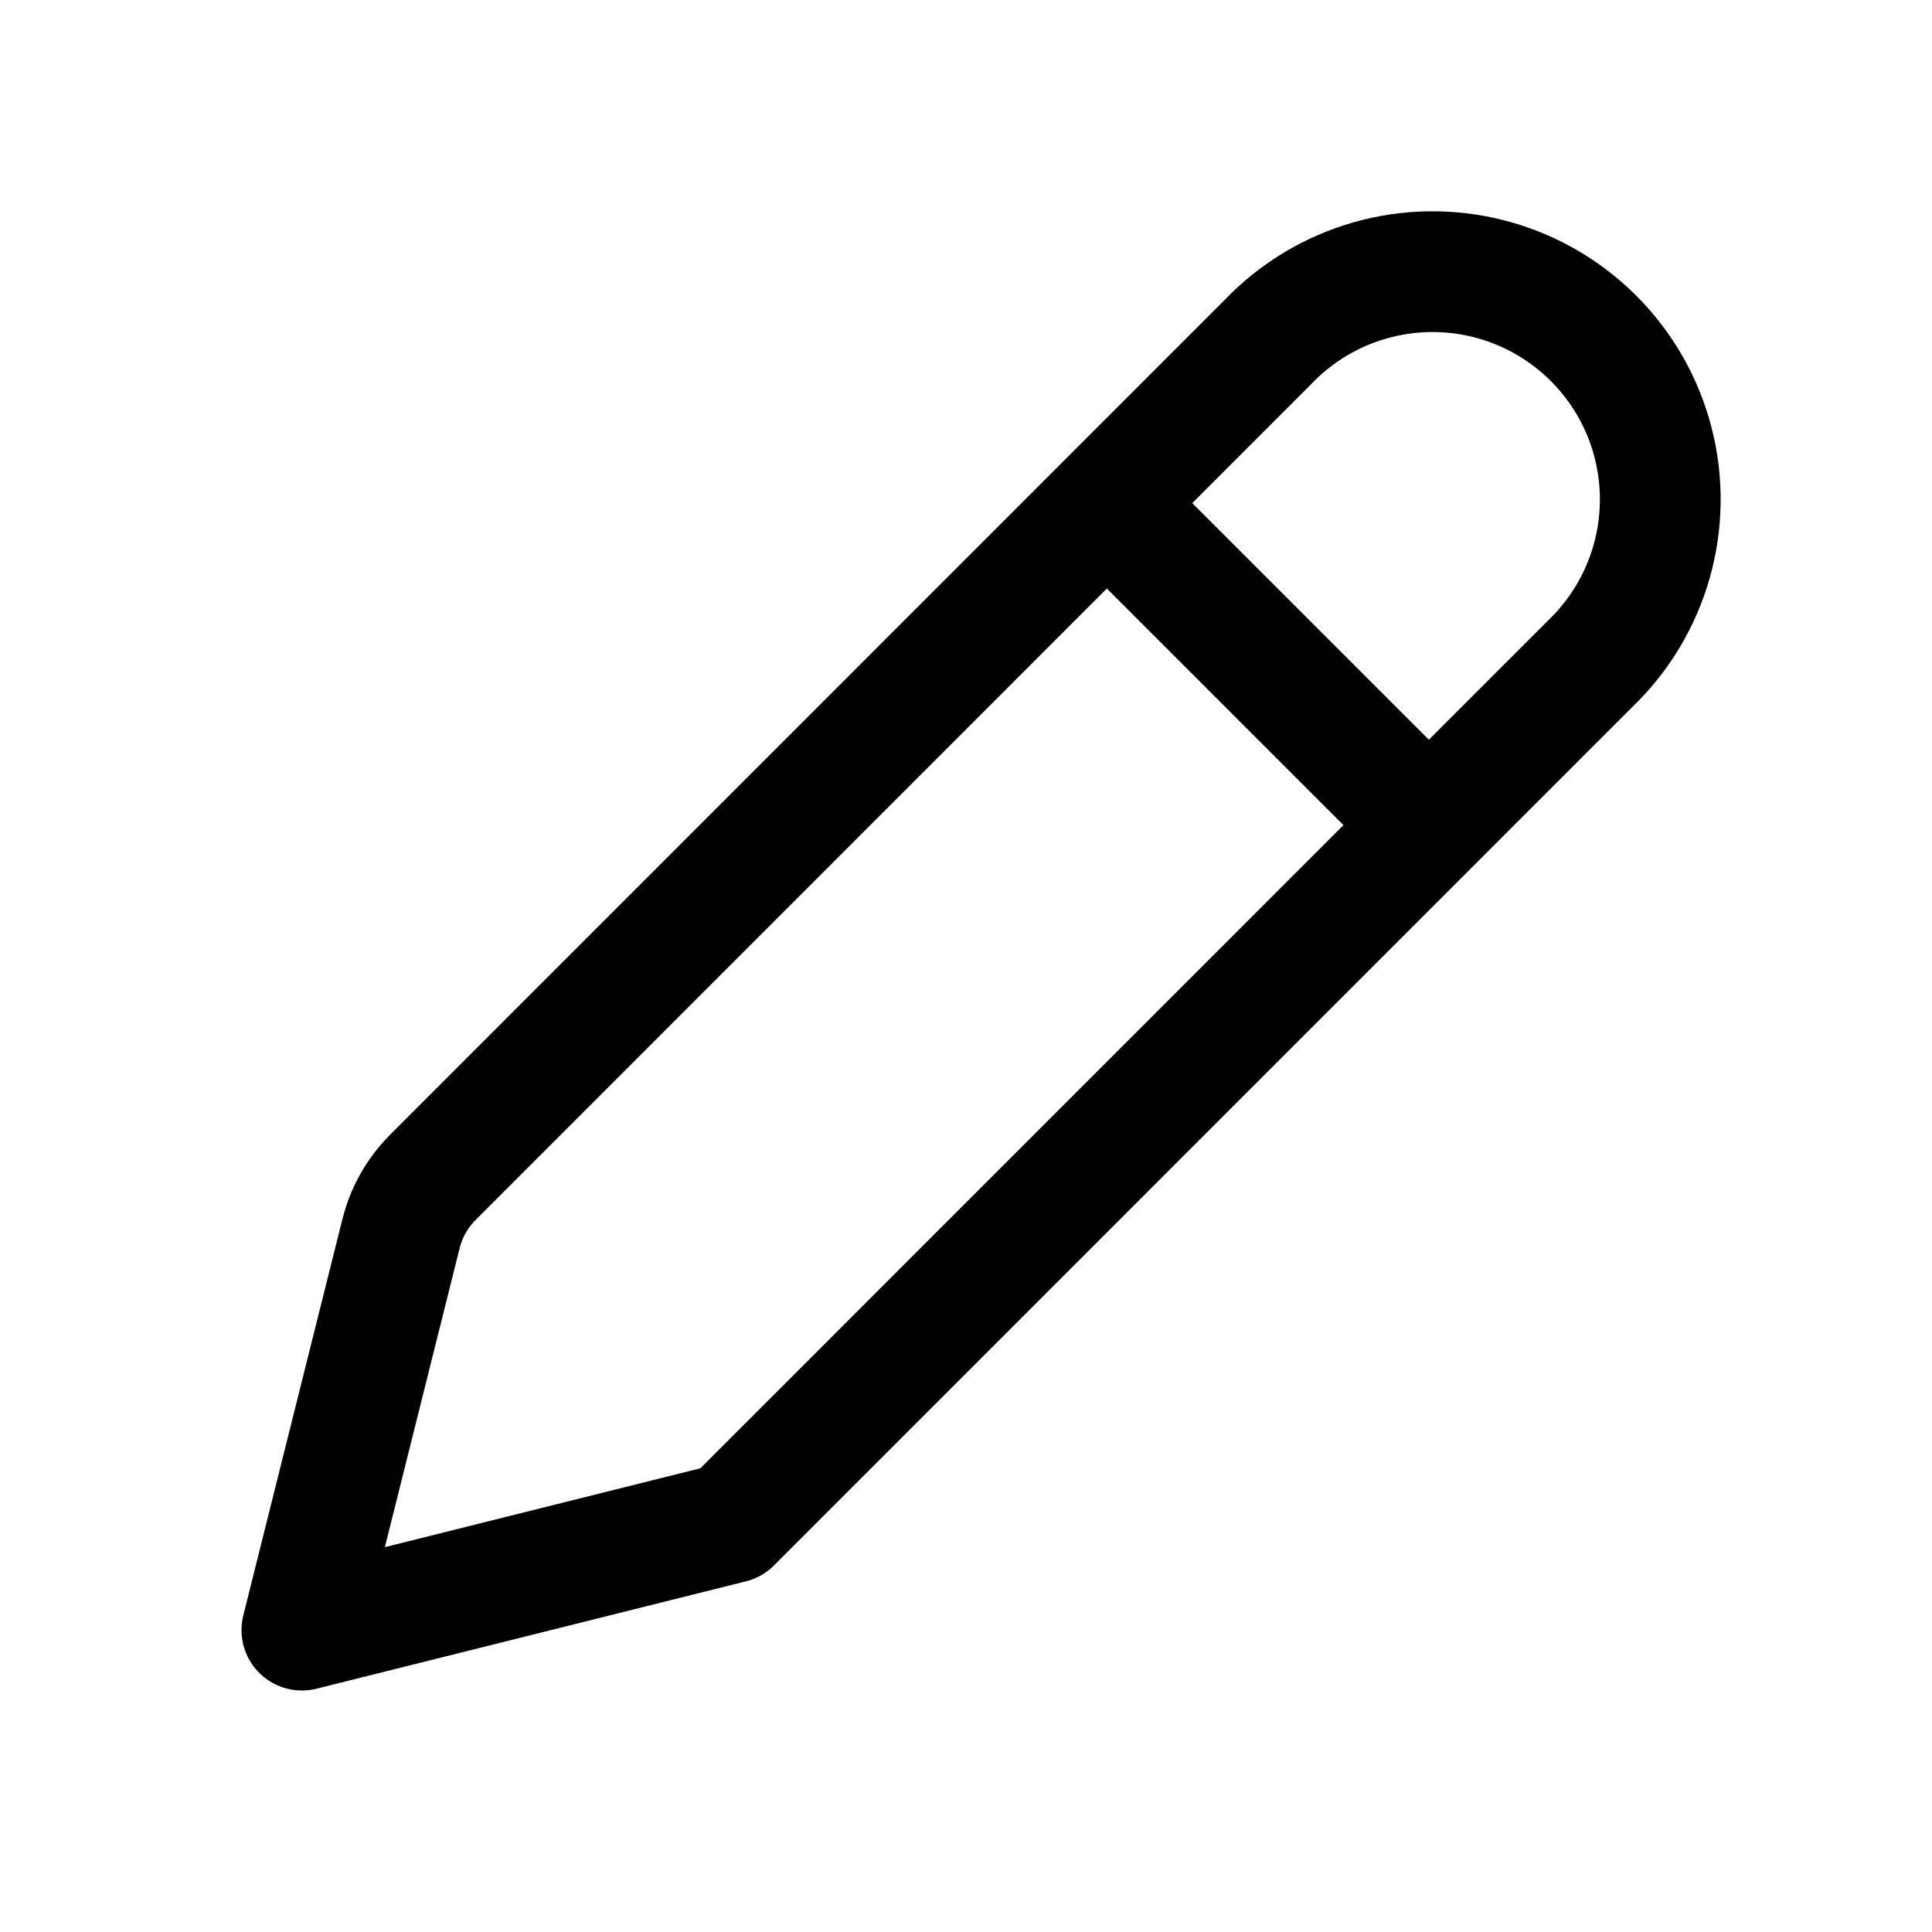
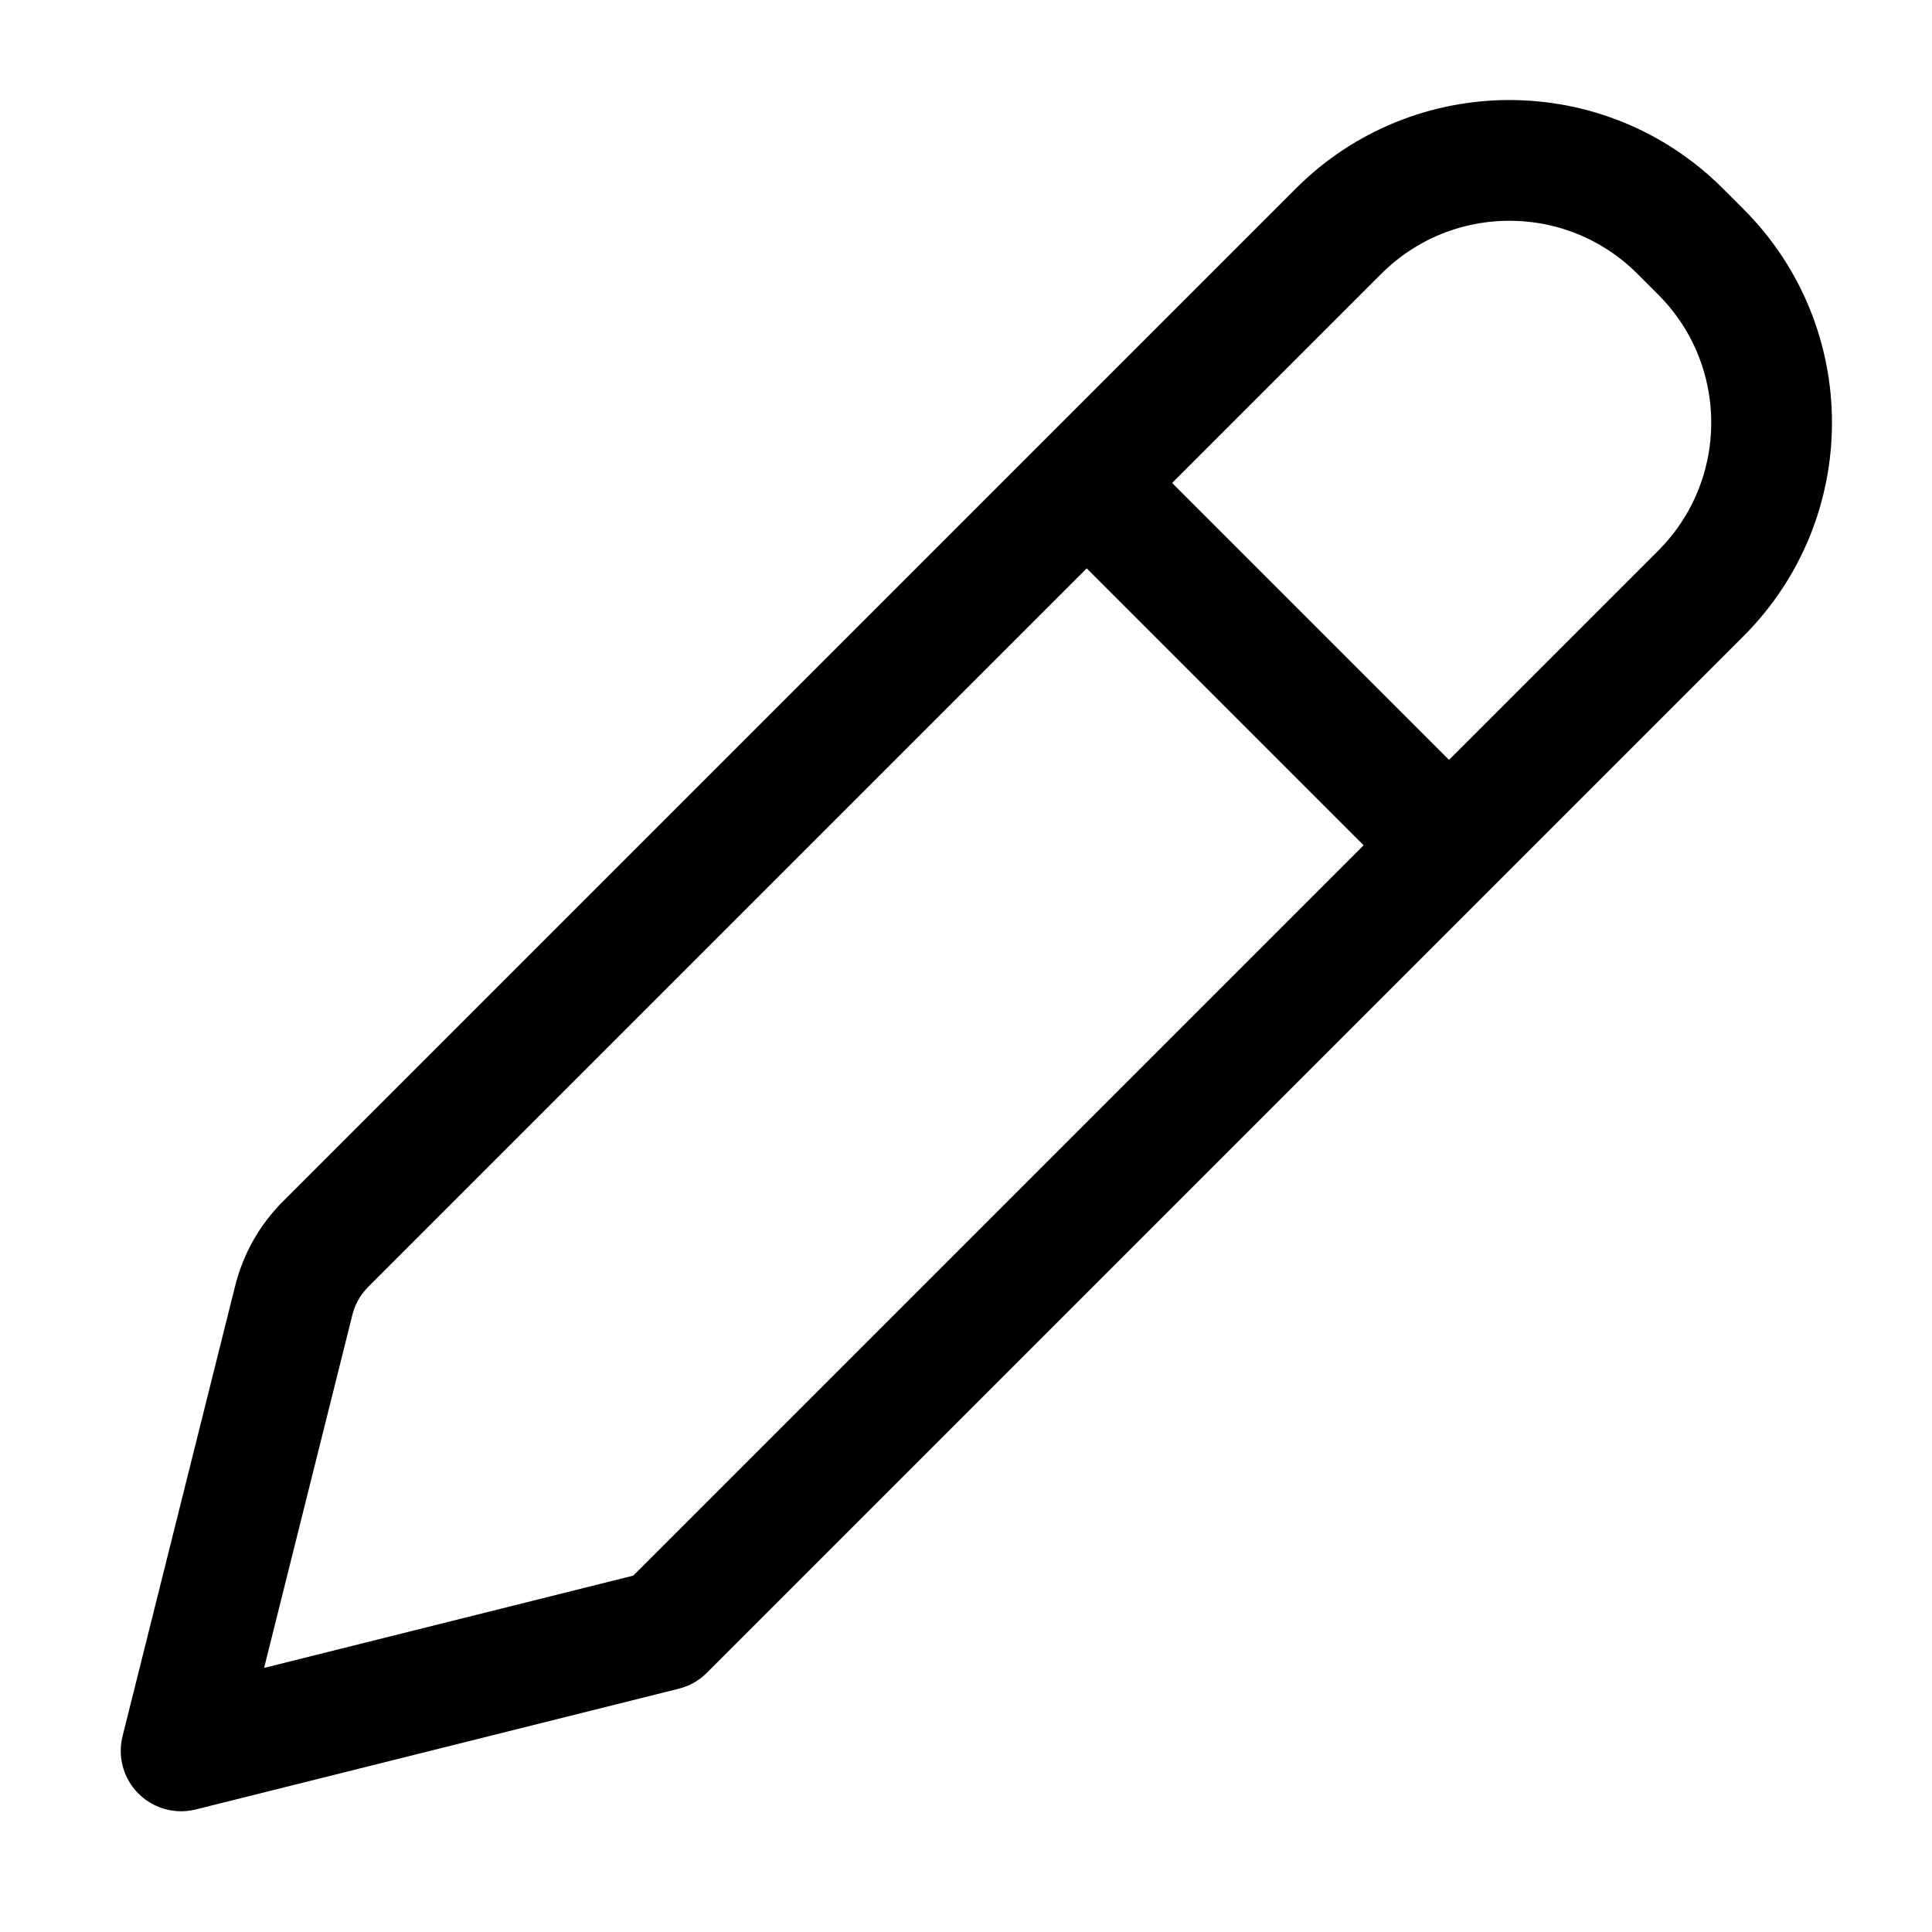
<svg xmlns="http://www.w3.org/2000/svg" fill="none" viewBox="0 0 16 16">
-   <path stroke="#000" stroke-linejoin="round" d="M3.322 10.213 2.5 13.5l3.556-.889 7.11-7.111A1.886 1.886 0 1 0 10.5 2.833L3.585 9.75a1 1 0 0 0-.263.464Z" />
+   <path stroke="#000" stroke-linejoin="round" d="M2.433 10.769 1.5 14.5l4-1 8.586-8.586a2 2 0 0 0 0-2.828l-.172-.172a2 2 0 0 0-2.828 0l-8.39 8.39a1 1 0 0 0-.263.465Z" />
  <path stroke="#000" d="m9 4 3 3" />
</svg>
